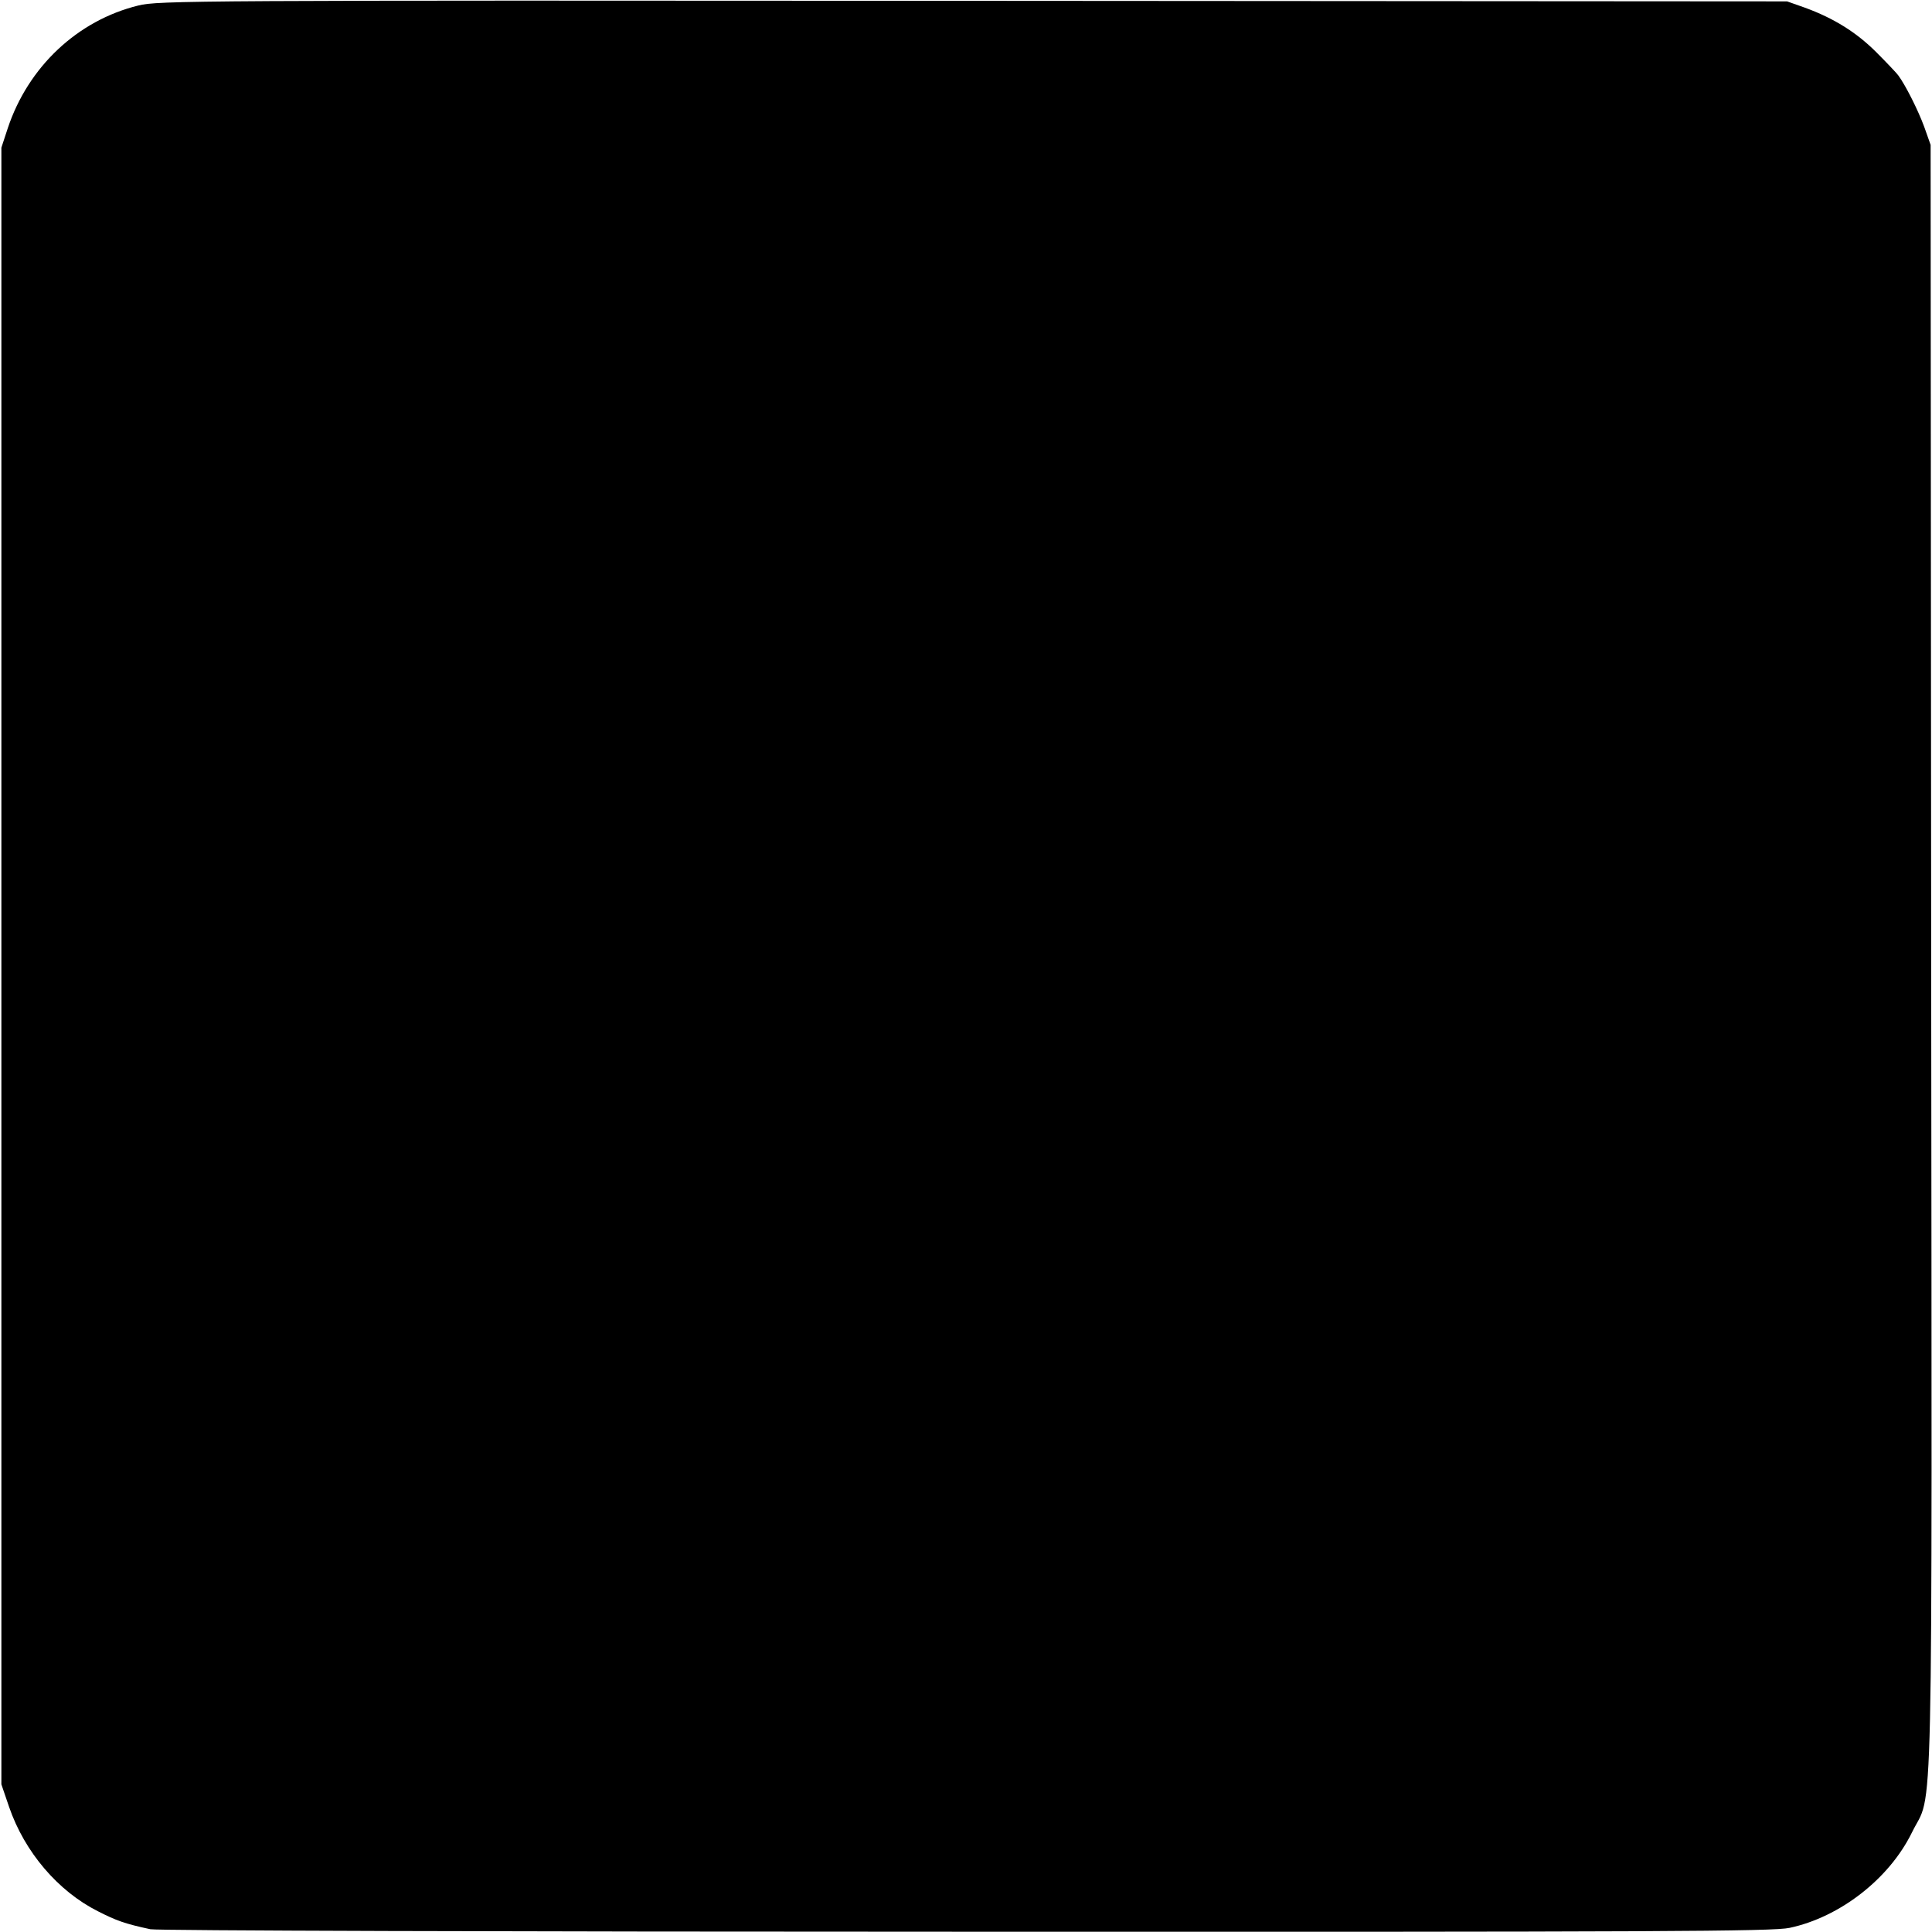
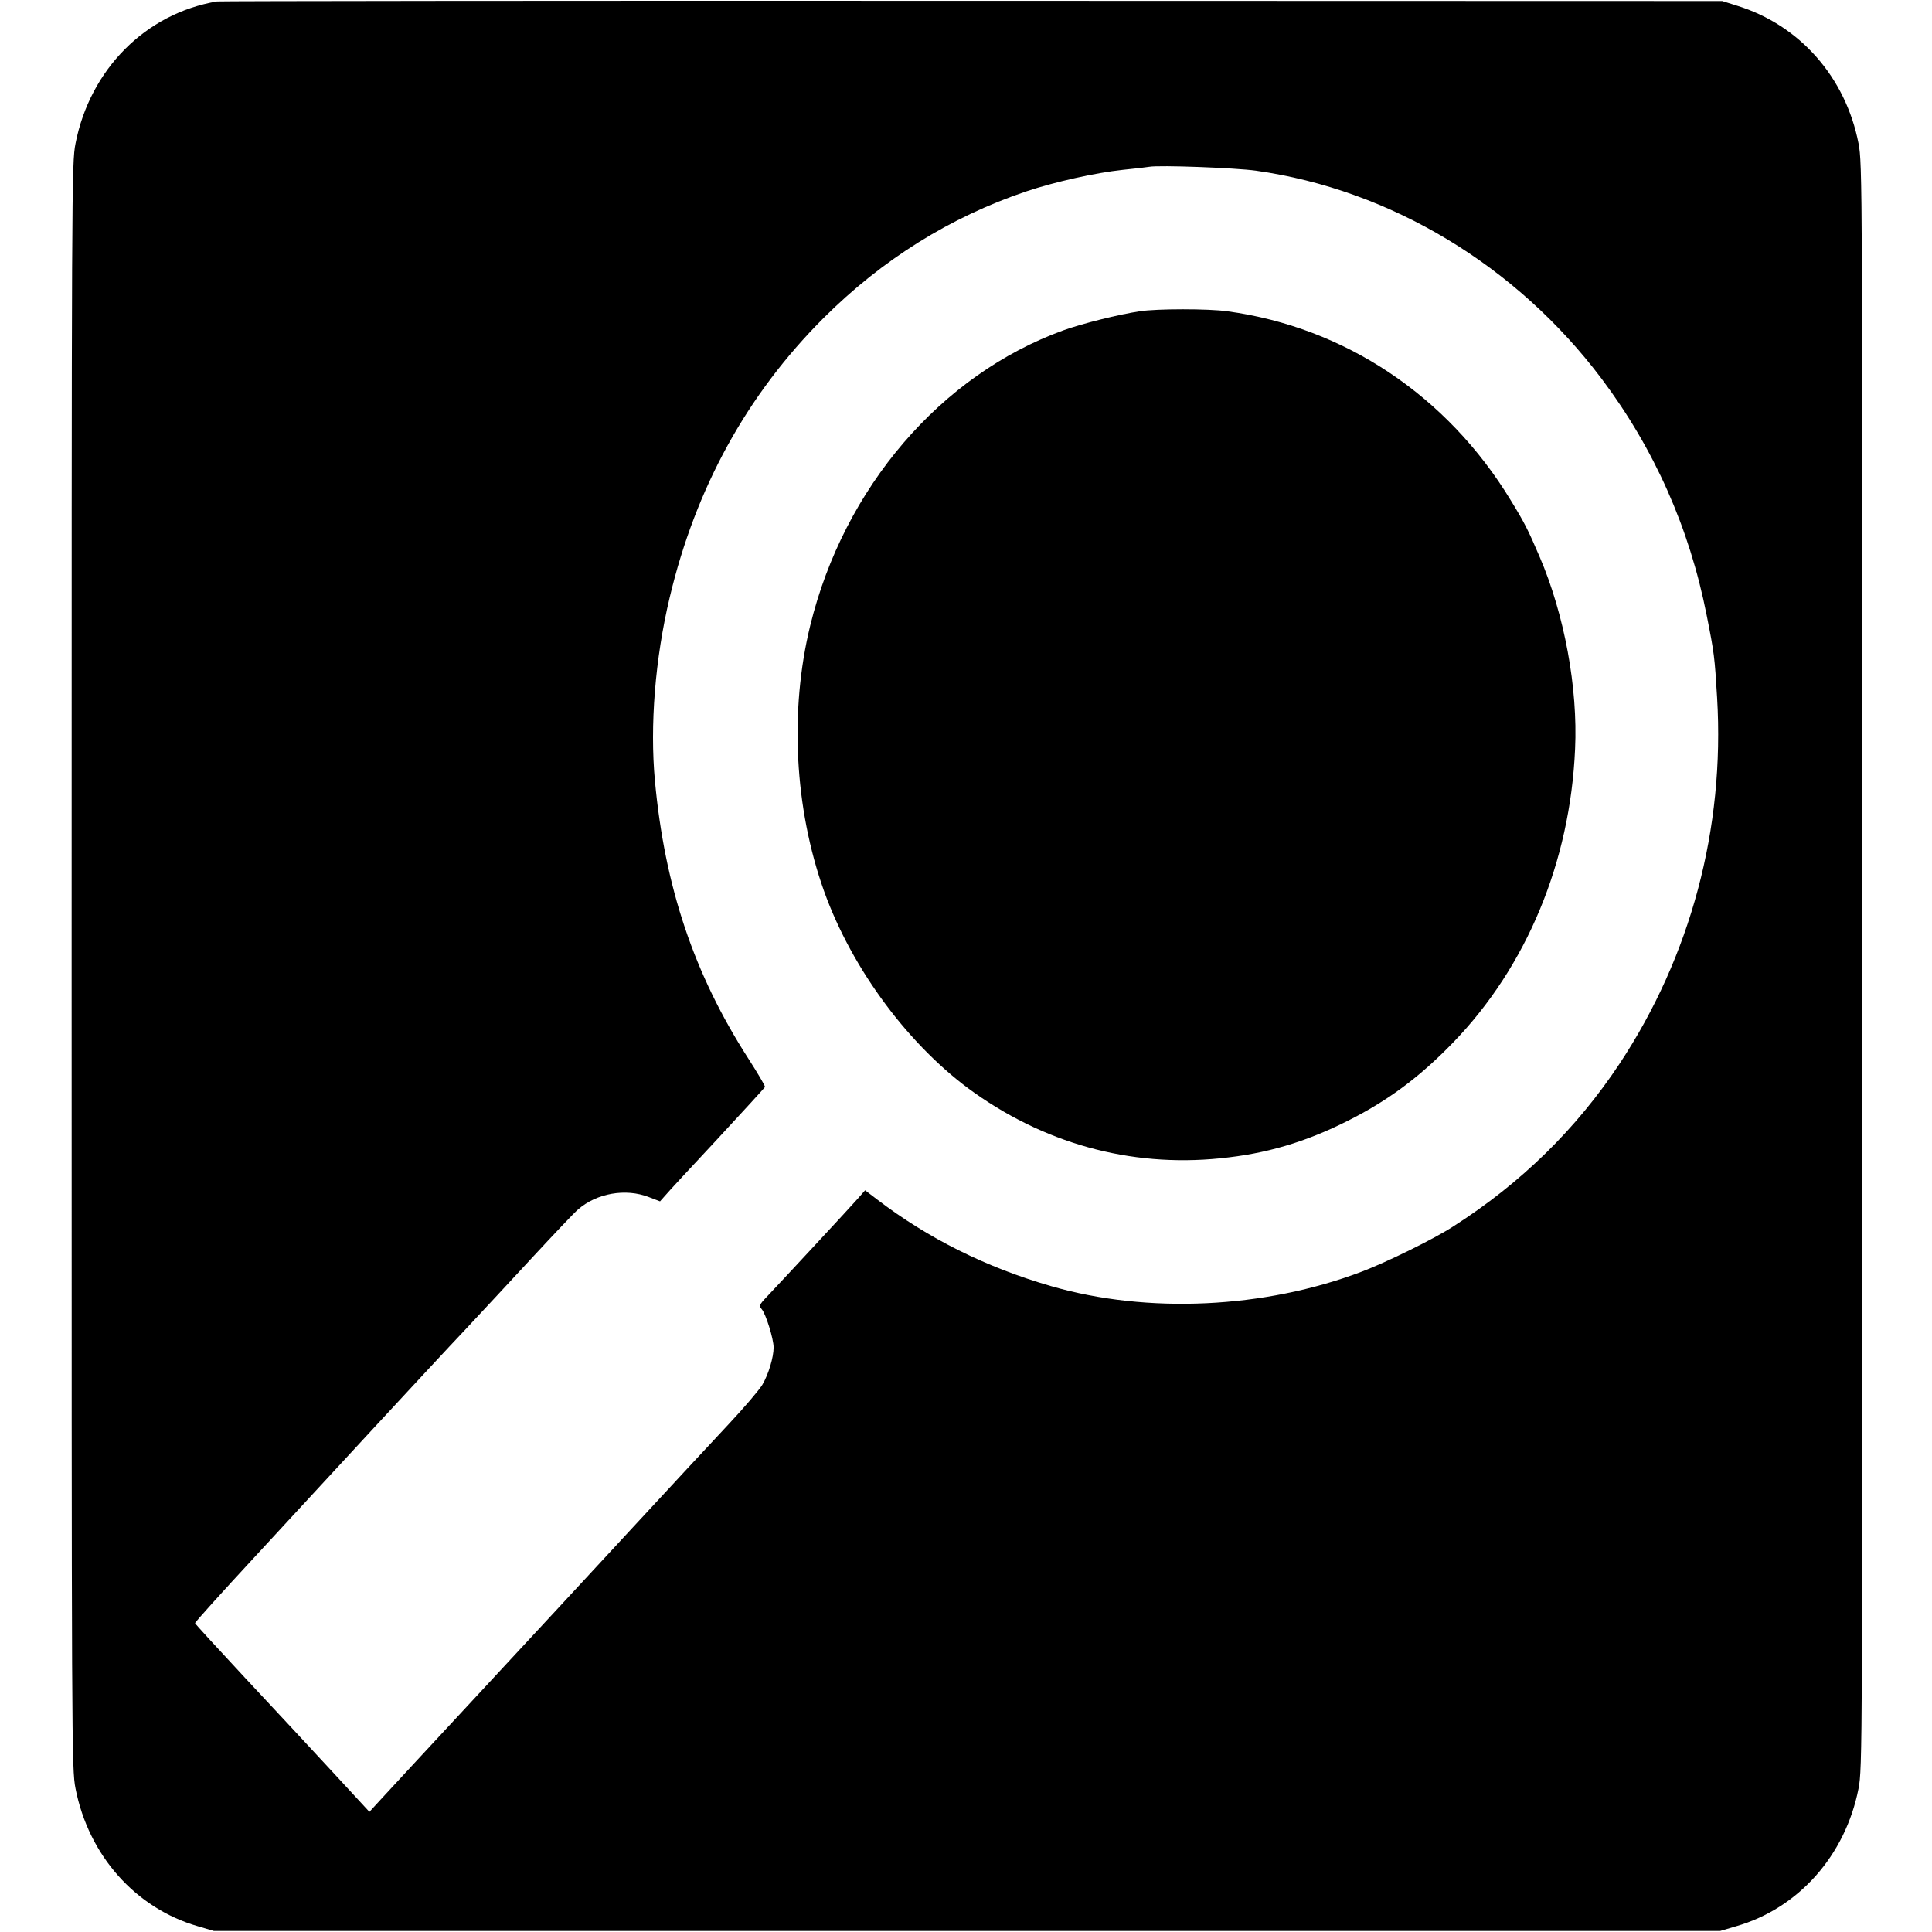
- <svg xmlns="http://www.w3.org/2000/svg" version="1.0" width="700pt" height="700pt" viewBox="0 0 700 700" preserveAspectRatio="xMidYMid meet">
-   <g transform="translate(0,700) scale(0.1,-0.1)" fill="#000000" stroke="none">
-     <path d="M501 6980 c-220 -54 -399 -222 -473 -445 l-23 -70 0 -2965 0 -2965 28 -82 c56 -163 177 -305 322 -378 67 -34 97 -45 190 -65 23 -5 1294 -9 2955 -9 2525 -1 2924 1 2984 14 183 39 361 178 443 345 79 163 73 -122 70 3170 l-2 2945 -23 65 c-22 60 -68 152 -95 188 -7 9 -42 46 -79 83 -72 72 -154 123 -258 161 l-65 23 -2950 2 c-2827 2 -2953 1 -3024 -17z" />
+ <svg xmlns="http://www.w3.org/2000/svg" version="1.0" width="944pt" height="944pt" viewBox="0 0 944 944" preserveAspectRatio="xMidYMid meet">
+   <g transform="translate(0,944) scale(0.1,-0.1)" fill="#000000" stroke="none">
+     <path d="M1060 9433 c-349 -59 -620 -332 -691 -694 -19 -98 -19 -184 -19 -4019 0 -3835 0 -3921 19 -4019 64 -327 293 -585 598 -673 l78 -23 3680 0 3680 0 78 23 c305 88 534 346 598 673 19 98 19 184 19 4019 0 3835 0 3921 -19 4019 -63 324 -287 578 -593 673 l-73 23 -3665 1 c-2016 1 -3676 -1 -3690 -3z m5077 -827 c658 -93 1272 -463 1689 -1017 257 -342 429 -729 513 -1155 37 -186 39 -203 51 -403 38 -639 -129 -1263 -477 -1789 -211 -318 -481 -583 -813 -795 -92 -60 -324 -174 -445 -220 -476 -181 -1048 -208 -1520 -71 -318 92 -600 233 -849 423 l-59 45 -36 -41 c-35 -40 -367 -398 -445 -480 -37 -39 -38 -44 -24 -60 20 -23 58 -145 58 -187 0 -48 -25 -131 -55 -182 -15 -25 -88 -111 -164 -192 -76 -81 -286 -307 -467 -503 -181 -196 -520 -562 -754 -814 -234 -252 -450 -485 -480 -518 l-55 -60 -180 195 c-99 107 -290 313 -425 457 -135 145 -246 266 -247 270 -2 3 129 148 290 322 160 174 427 462 591 640 165 178 363 392 441 474 77 83 225 241 328 353 103 111 202 216 221 232 91 80 233 105 346 61 l55 -21 24 27 c13 16 128 140 255 276 127 137 232 252 234 256 1 5 -36 68 -83 141 -264 411 -407 836 -455 1355 -25 270 1 597 72 895 127 536 378 992 752 1366 287 286 618 493 991 619 137 46 338 91 470 105 61 6 119 13 130 15 49 9 421 -5 522 -19z" />
+     <path d="M5569 7919 c-101 -15 -278 -59 -373 -93 -599 -217 -1072 -769 -1237 -1442 -102 -417 -77 -892 67 -1297 137 -384 421 -765 737 -988 369 -260 797 -369 1241 -314 219 26 413 89 621 199 178 94 323 205 475 362 359 371 572 882 596 1434 14 299 -52 657 -173 939 -57 133 -73 165 -141 276 -311 512 -812 846 -1385 924 -90 13 -345 13 -428 0z" />
  </g>
</svg>
